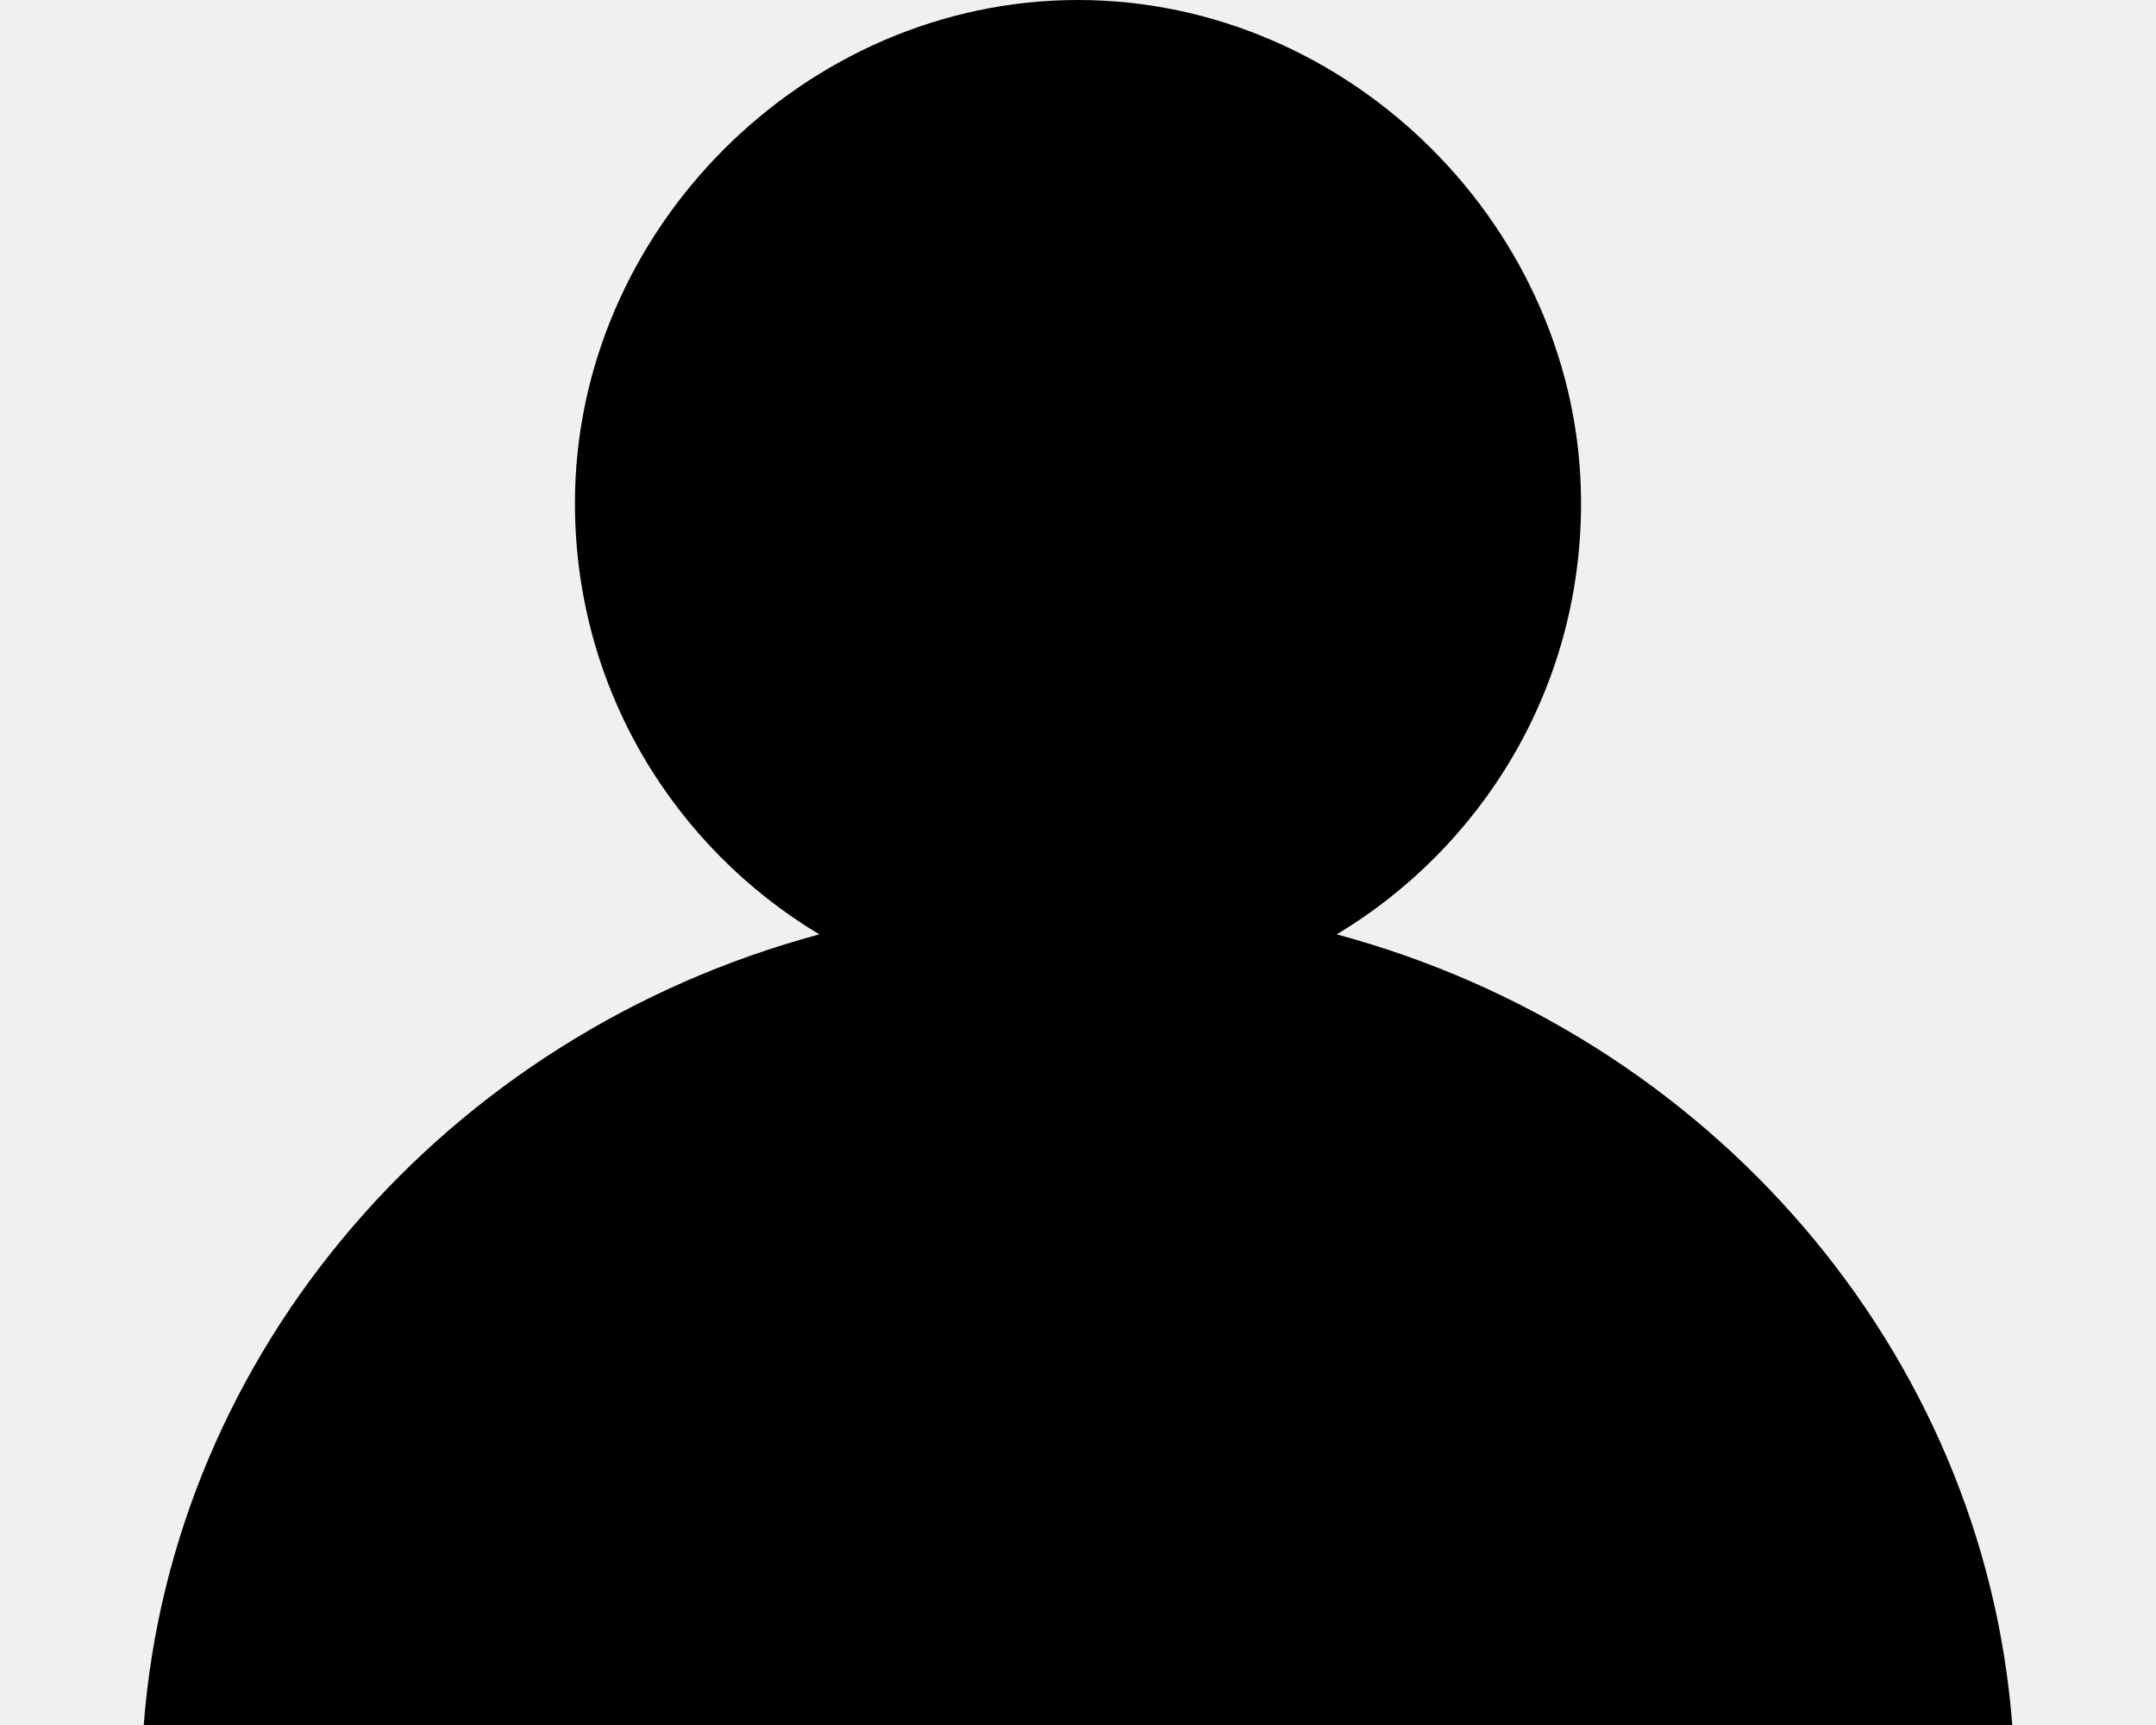
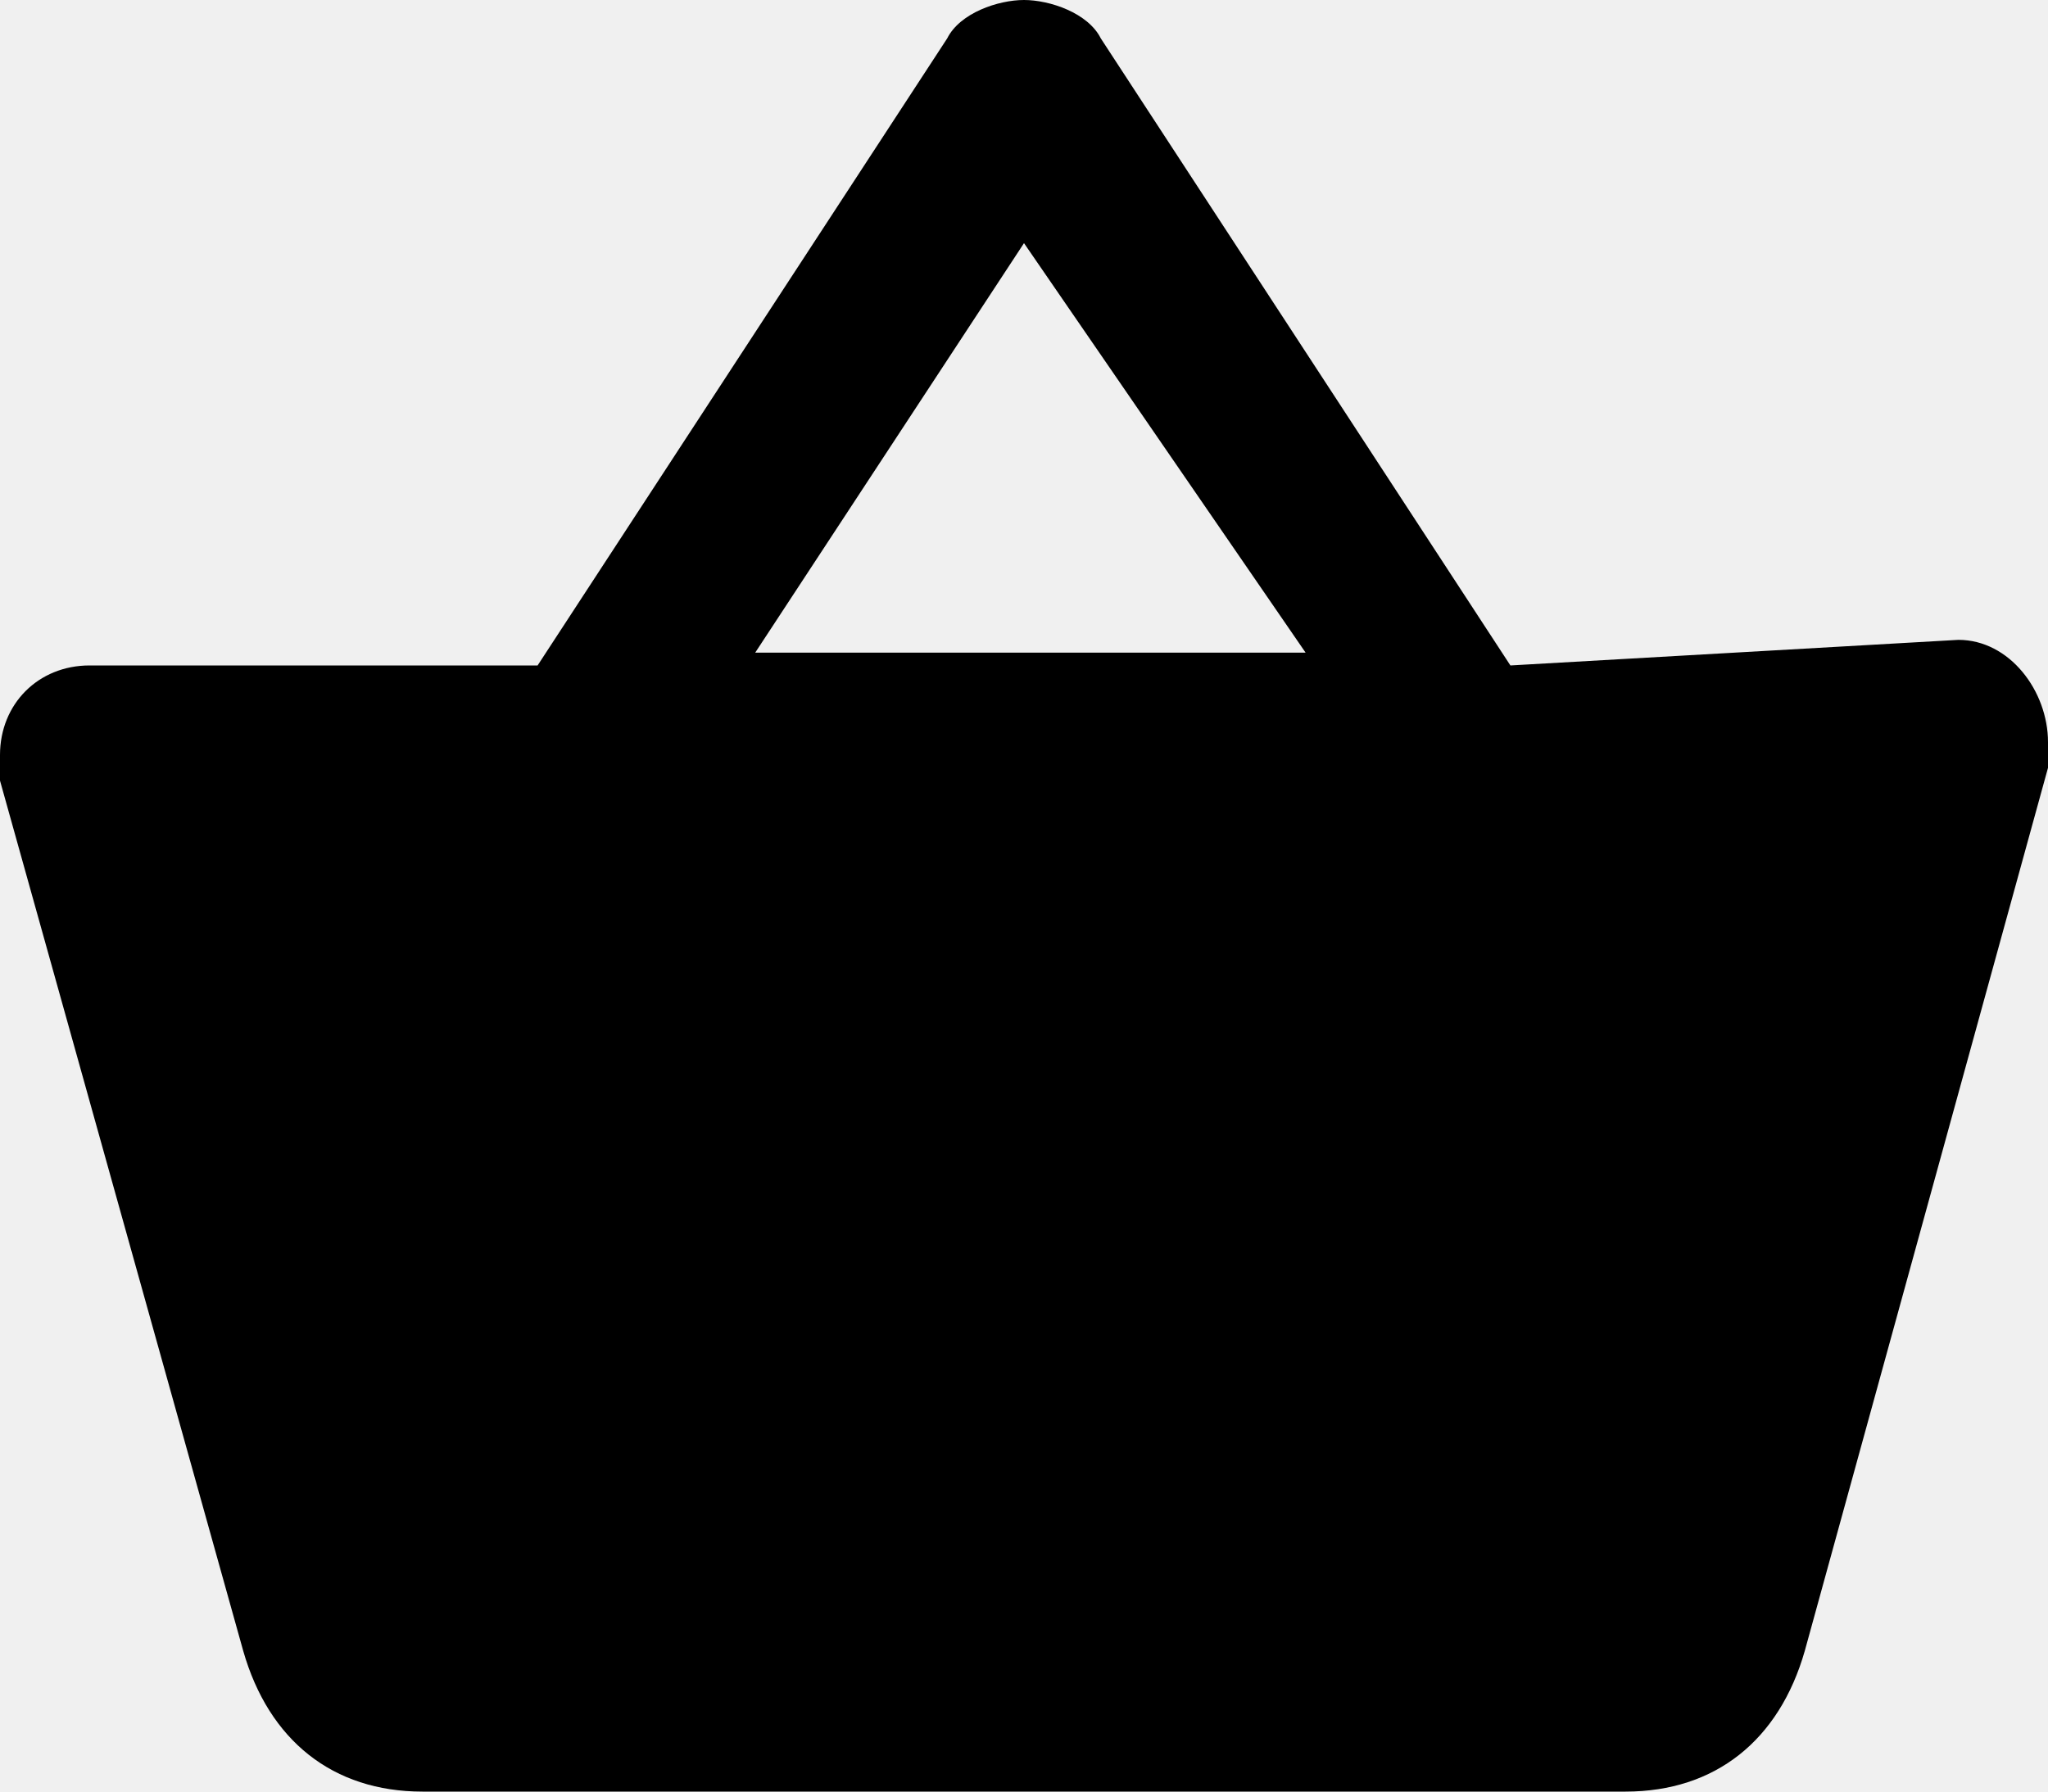
- <svg xmlns="http://www.w3.org/2000/svg" width="15" height="12" viewBox="0 0 15 12" fill="none">
-   <path d="M1 12H14C13.8 9.4 11.9 7.2 9.3 6.5C10.3 5.9 11 4.8 11 3.5C11 1.6 9.4 0 7.5 0C5.6 0 4 1.6 4 3.5C4 4.8 4.7 5.9 5.7 6.5C3.1 7.2 1.2 9.4 1 12Z" fill="black" />
+ <svg xmlns="http://www.w3.org/2000/svg" width="16" height="14" viewBox="0 0 16 14" fill="none">
+   <g clip-path="url(#clip0_49206_962)">
+     <path d="M15.3 5L11.8 5.2L8.6 0.3C8.5 0.1 8.2 0 8 0C7.8 0 7.5 0.1 7.4 0.3L4.2 5.2H0.7C0.3 5.2 0 5.5 0 5.9C0 6 0 6 0 6.1L1.9 12.9C2.1 13.6 2.6 14 3.3 14H12.7C13.4 14 13.9 13.6 14.1 12.9L16 6C16 5.9 16 5.9 16 5.8C16 5.4 15.7 5 15.3 5ZM8 1.9L10.2 5.1H5.9L8 1.9Z" fill="black" />
+   </g>
+   <defs>
+     <clipPath id="clip0_49206_962">
+       <rect width="16" height="14" fill="white" />
+     </clipPath>
+   </defs>
</svg>
